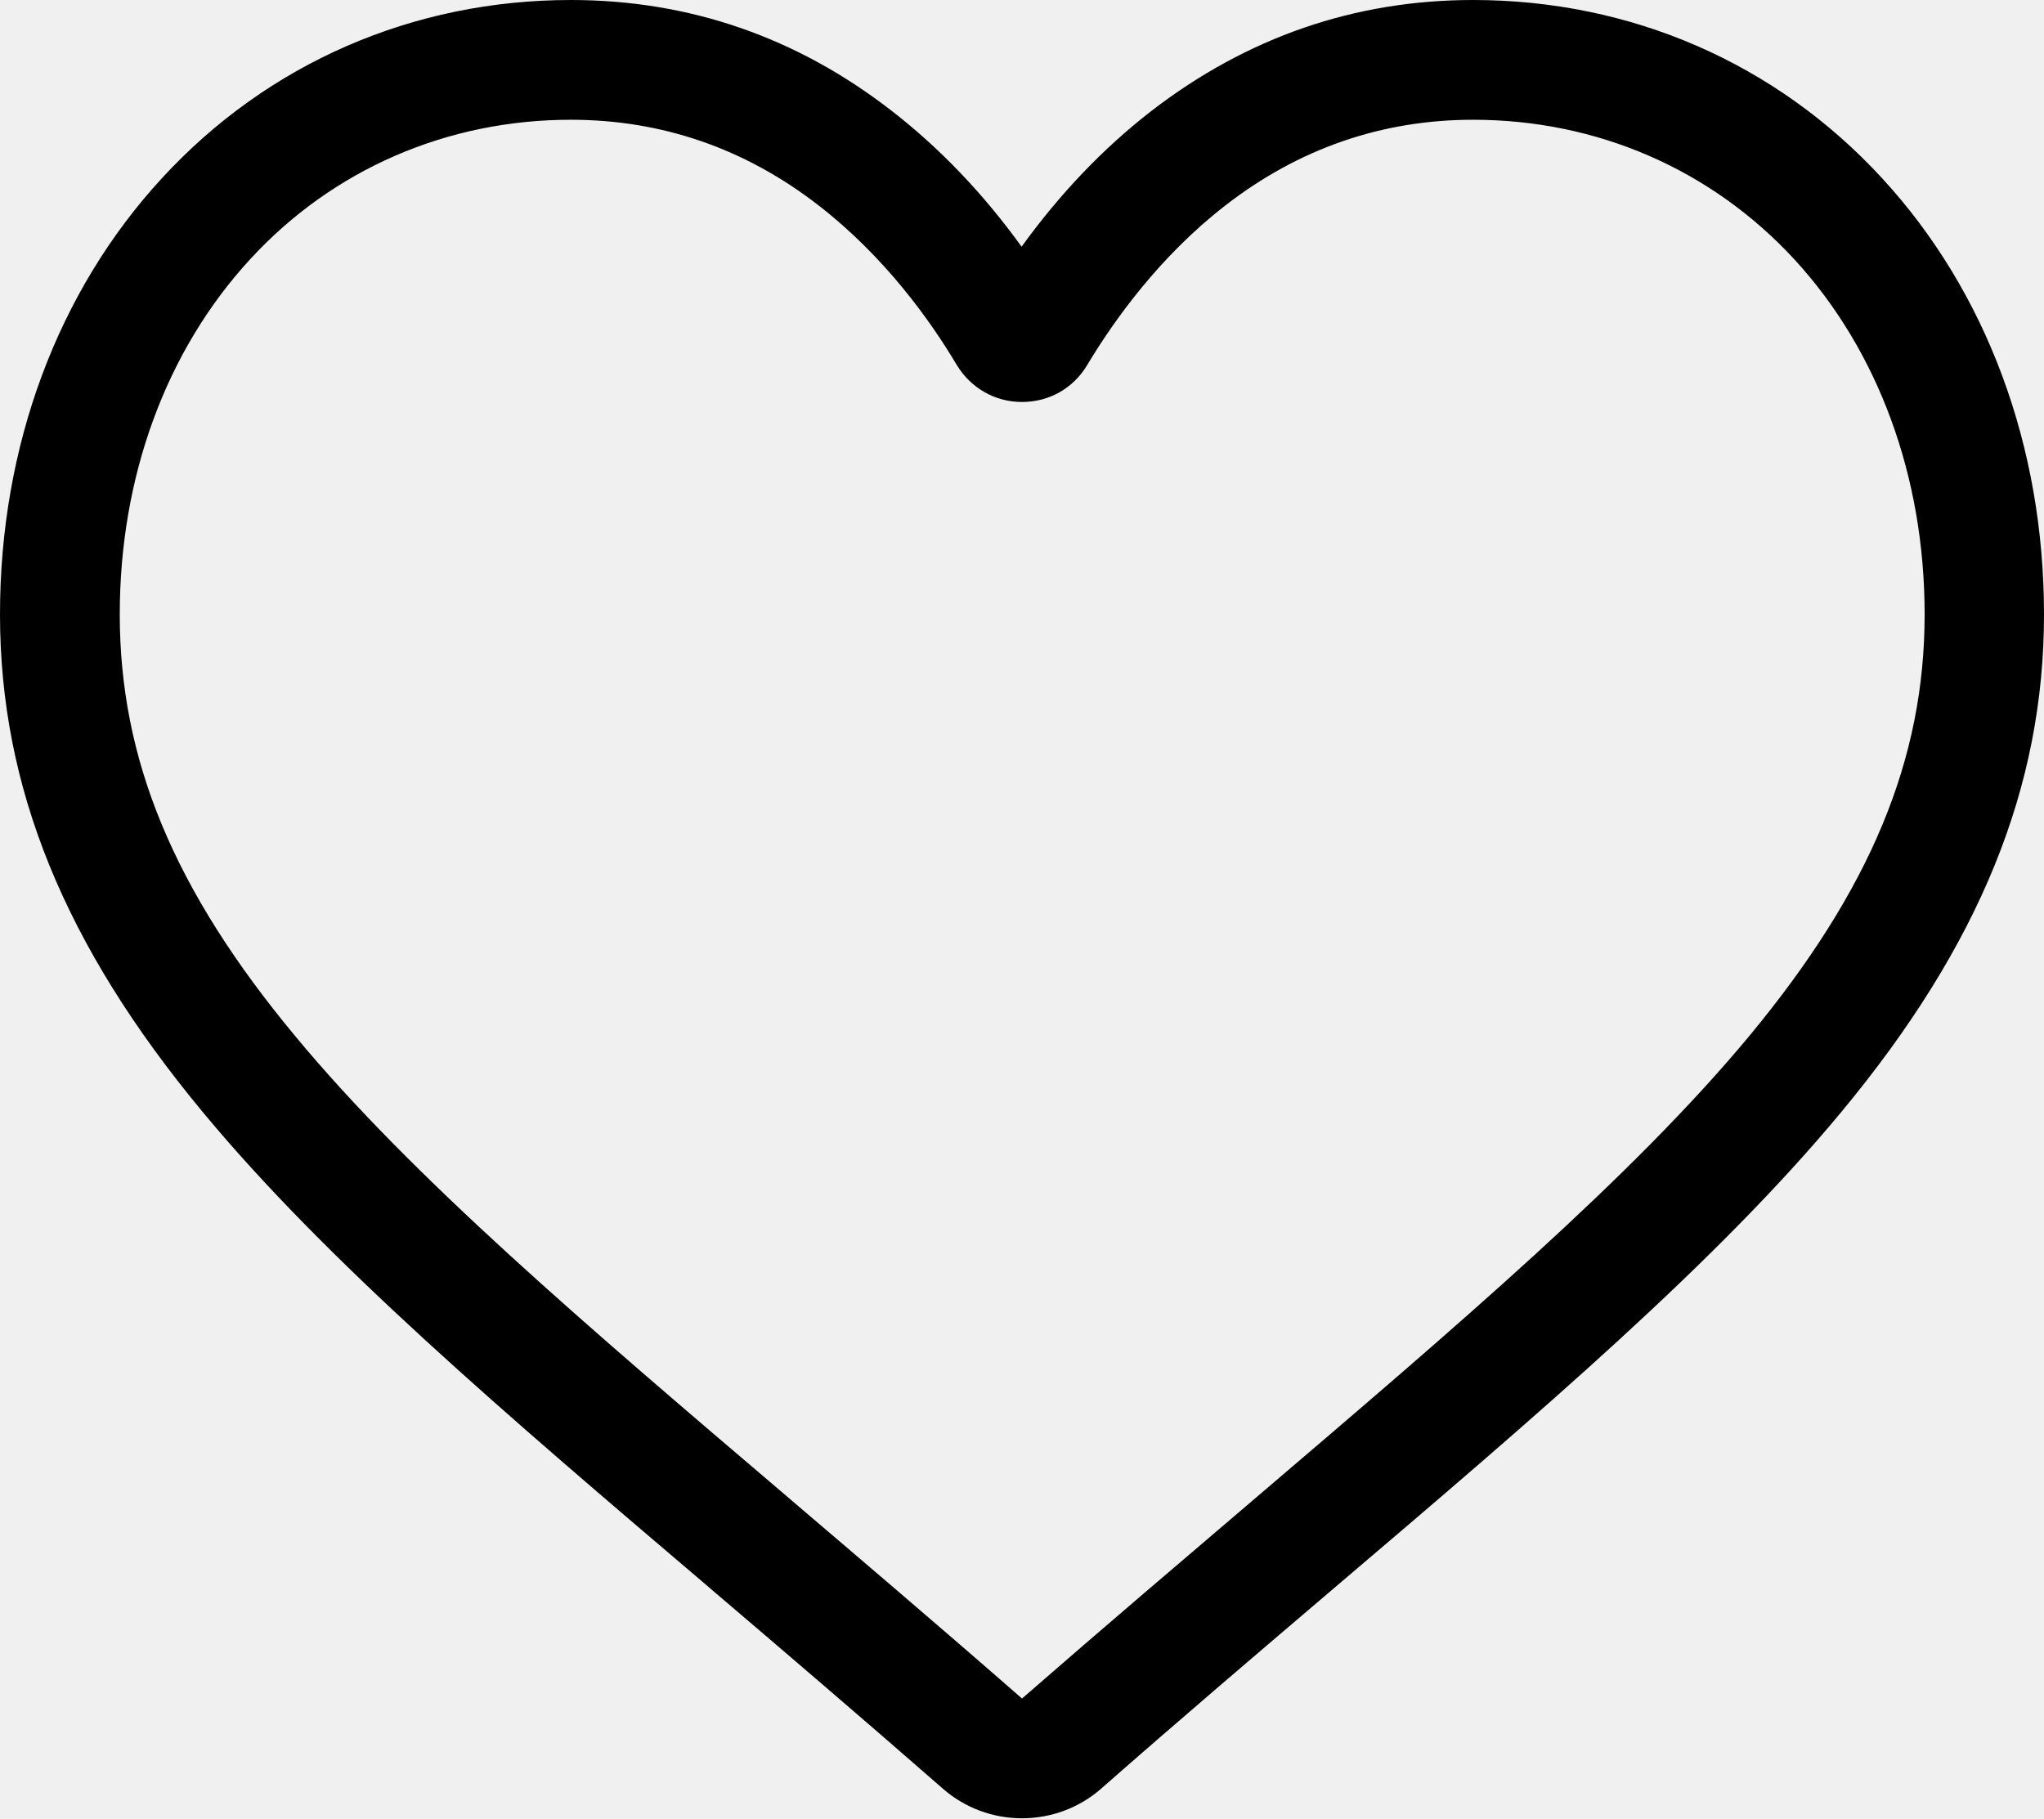
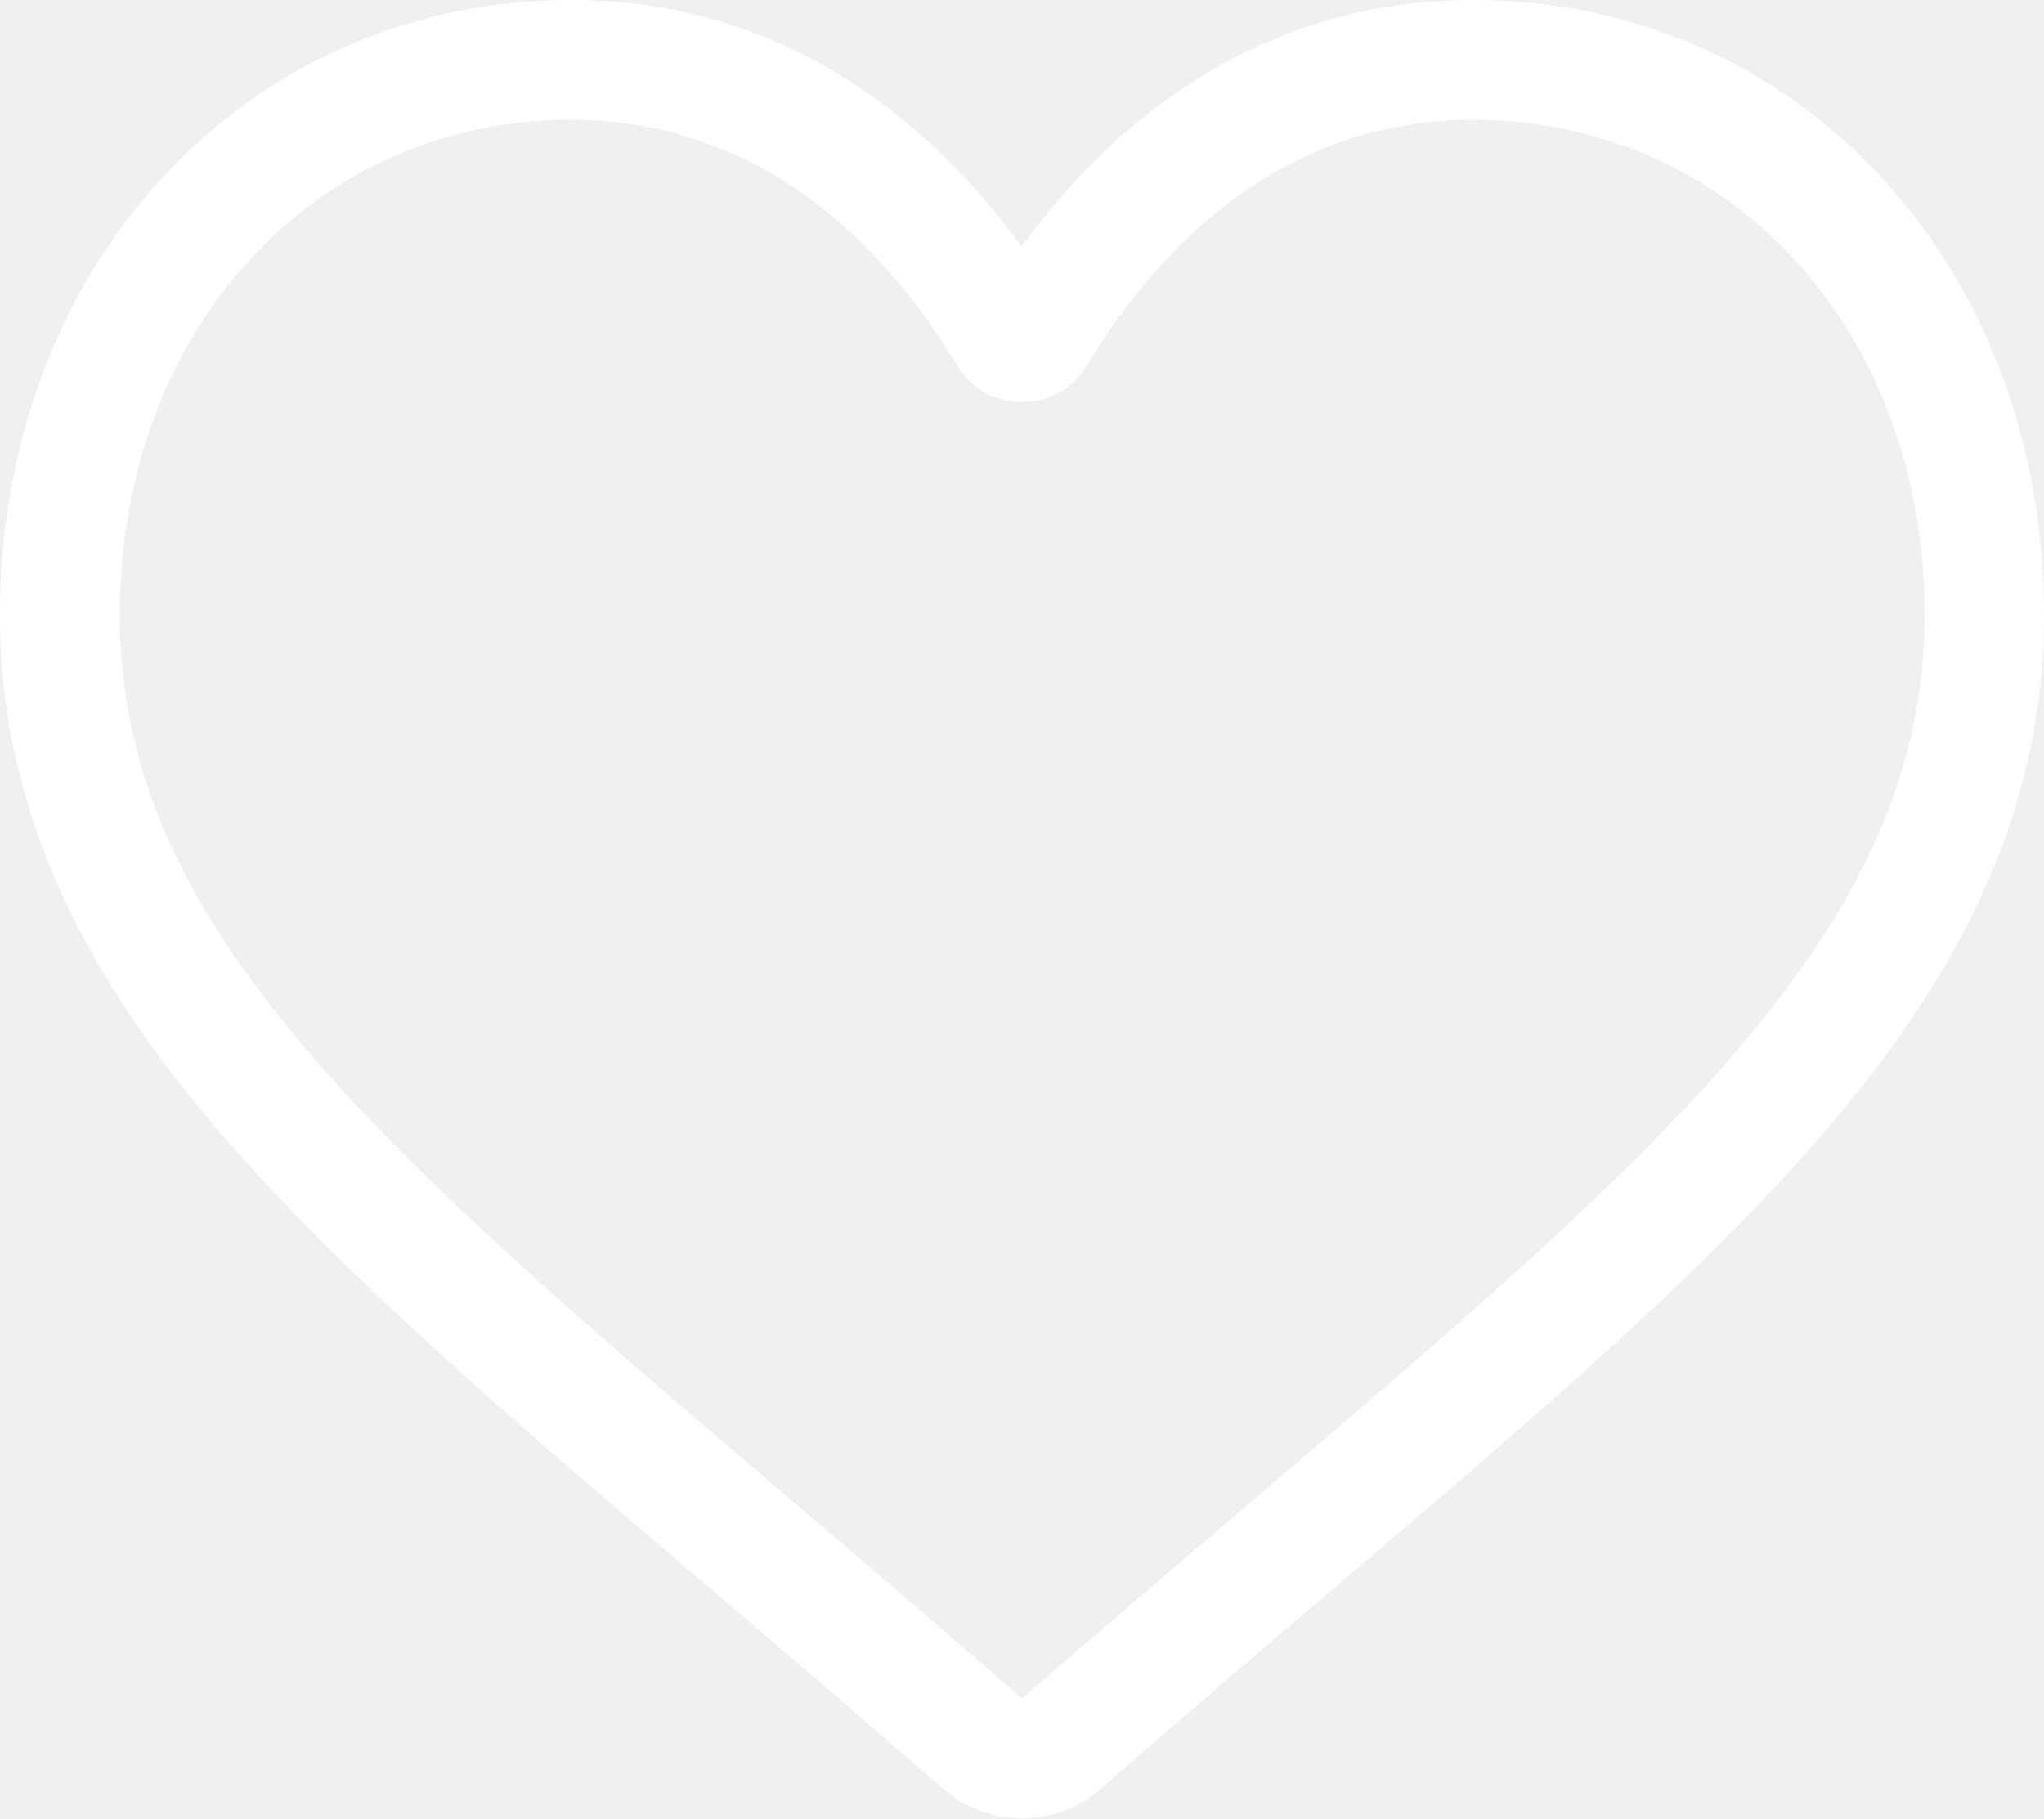
<svg xmlns="http://www.w3.org/2000/svg" version="1.1" id="Layer_1" x="0px" y="0px" viewBox="0 0 512 455.5" style="enable-background:new 0 0 512 455.5;" xml:space="preserve">
-   <path d="M256,455.5c-7.3,0-14.3-2.6-19.8-7.4C215.5,430,195.6,413,178,398l-0.1-0.1C126.3,354,81.8,316,50.8,278.6  C16.1,236.8,0,197.2,0,153.9C0,111.8,14.4,73,40.6,44.6C67.1,15.8,103.5,0,143,0c29.6,0,56.6,9.3,80.4,27.8  c12,9.3,22.9,20.7,32.5,34c9.6-13.3,20.5-24.7,32.5-34C312.4,9.3,339.4,0,369,0c39.5,0,75.9,15.8,102.4,44.6  C497.6,73,512,111.8,512,153.9c0,43.3-16.1,82.9-50.8,124.7c-31,37.4-75.5,75.4-127.1,119.3c-17.6,15-37.6,32-58.3,50.2  C270.3,452.9,263.3,455.5,256,455.5z M143,30C112,30,83.4,42.4,62.7,64.9C41.6,87.8,30,119.4,30,153.9c0,36.4,13.5,69,43.9,105.6  c29.3,35.4,73,72.6,123.5,115.6l0.1,0.1c17.7,15.1,37.7,32.1,58.5,50.3c21-18.3,41-35.3,58.7-50.4c50.5-43.1,94.1-80.2,123.5-115.6  c30.3-36.6,43.9-69.2,43.9-105.6c0-34.5-11.6-66.1-32.7-89C428.6,42.4,400,30,369,30c-22.8,0-43.7,7.2-62.1,21.5  c-16.4,12.7-27.9,28.8-34.6,40c-3.5,5.8-9.5,9.2-16.3,9.2s-12.8-3.5-16.3-9.2c-6.7-11.3-18.2-27.3-34.6-40  C186.7,37.2,165.8,30,143,30z" />
+   <style type="text/css">
+ 	.st0{fill:#FFFFFF;}
+ </style>
+   <path class="st0" d="M256,455.5c-7.3,0-14.3-2.6-19.8-7.4C215.5,430,195.6,413,178,398l-0.1-0.1C126.3,354,81.8,316,50.8,278.6  C16.1,236.8,0,197.2,0,153.9C0,111.8,14.4,73,40.6,44.6C67.1,15.8,103.5,0,143,0c29.6,0,56.6,9.3,80.4,27.8  c12,9.3,22.9,20.7,32.5,34c9.6-13.3,20.5-24.7,32.5-34C312.4,9.3,339.4,0,369,0c39.5,0,75.9,15.8,102.4,44.6  C497.6,73,512,111.8,512,153.9c0,43.3-16.1,82.9-50.8,124.7c-31,37.4-75.5,75.4-127.1,119.3c-17.6,15-37.6,32-58.3,50.2  C270.3,452.9,263.3,455.5,256,455.5z M143,30c-31,0-59.6,12.4-80.3,34.9C41.6,87.8,30,119.4,30,153.9c0,36.4,13.5,69,43.9,105.6  c29.3,35.4,73,72.6,123.5,115.6l0.1,0.1c17.7,15.1,37.7,32.1,58.5,50.3c21-18.3,41-35.3,58.7-50.4c50.5-43.1,94.1-80.2,123.5-115.6  c30.3-36.6,43.9-69.2,43.9-105.6c0-34.5-11.6-66.1-32.7-89C428.6,42.4,400,30,369,30c-22.8,0-43.7,7.2-62.1,21.5  c-16.4,12.7-27.9,28.8-34.6,40c-3.5,5.8-9.5,9.2-16.3,9.2s-12.8-3.5-16.3-9.2c-6.7-11.3-18.2-27.3-34.6-40  C186.7,37.2,165.8,30,143,30z" />
</svg>
